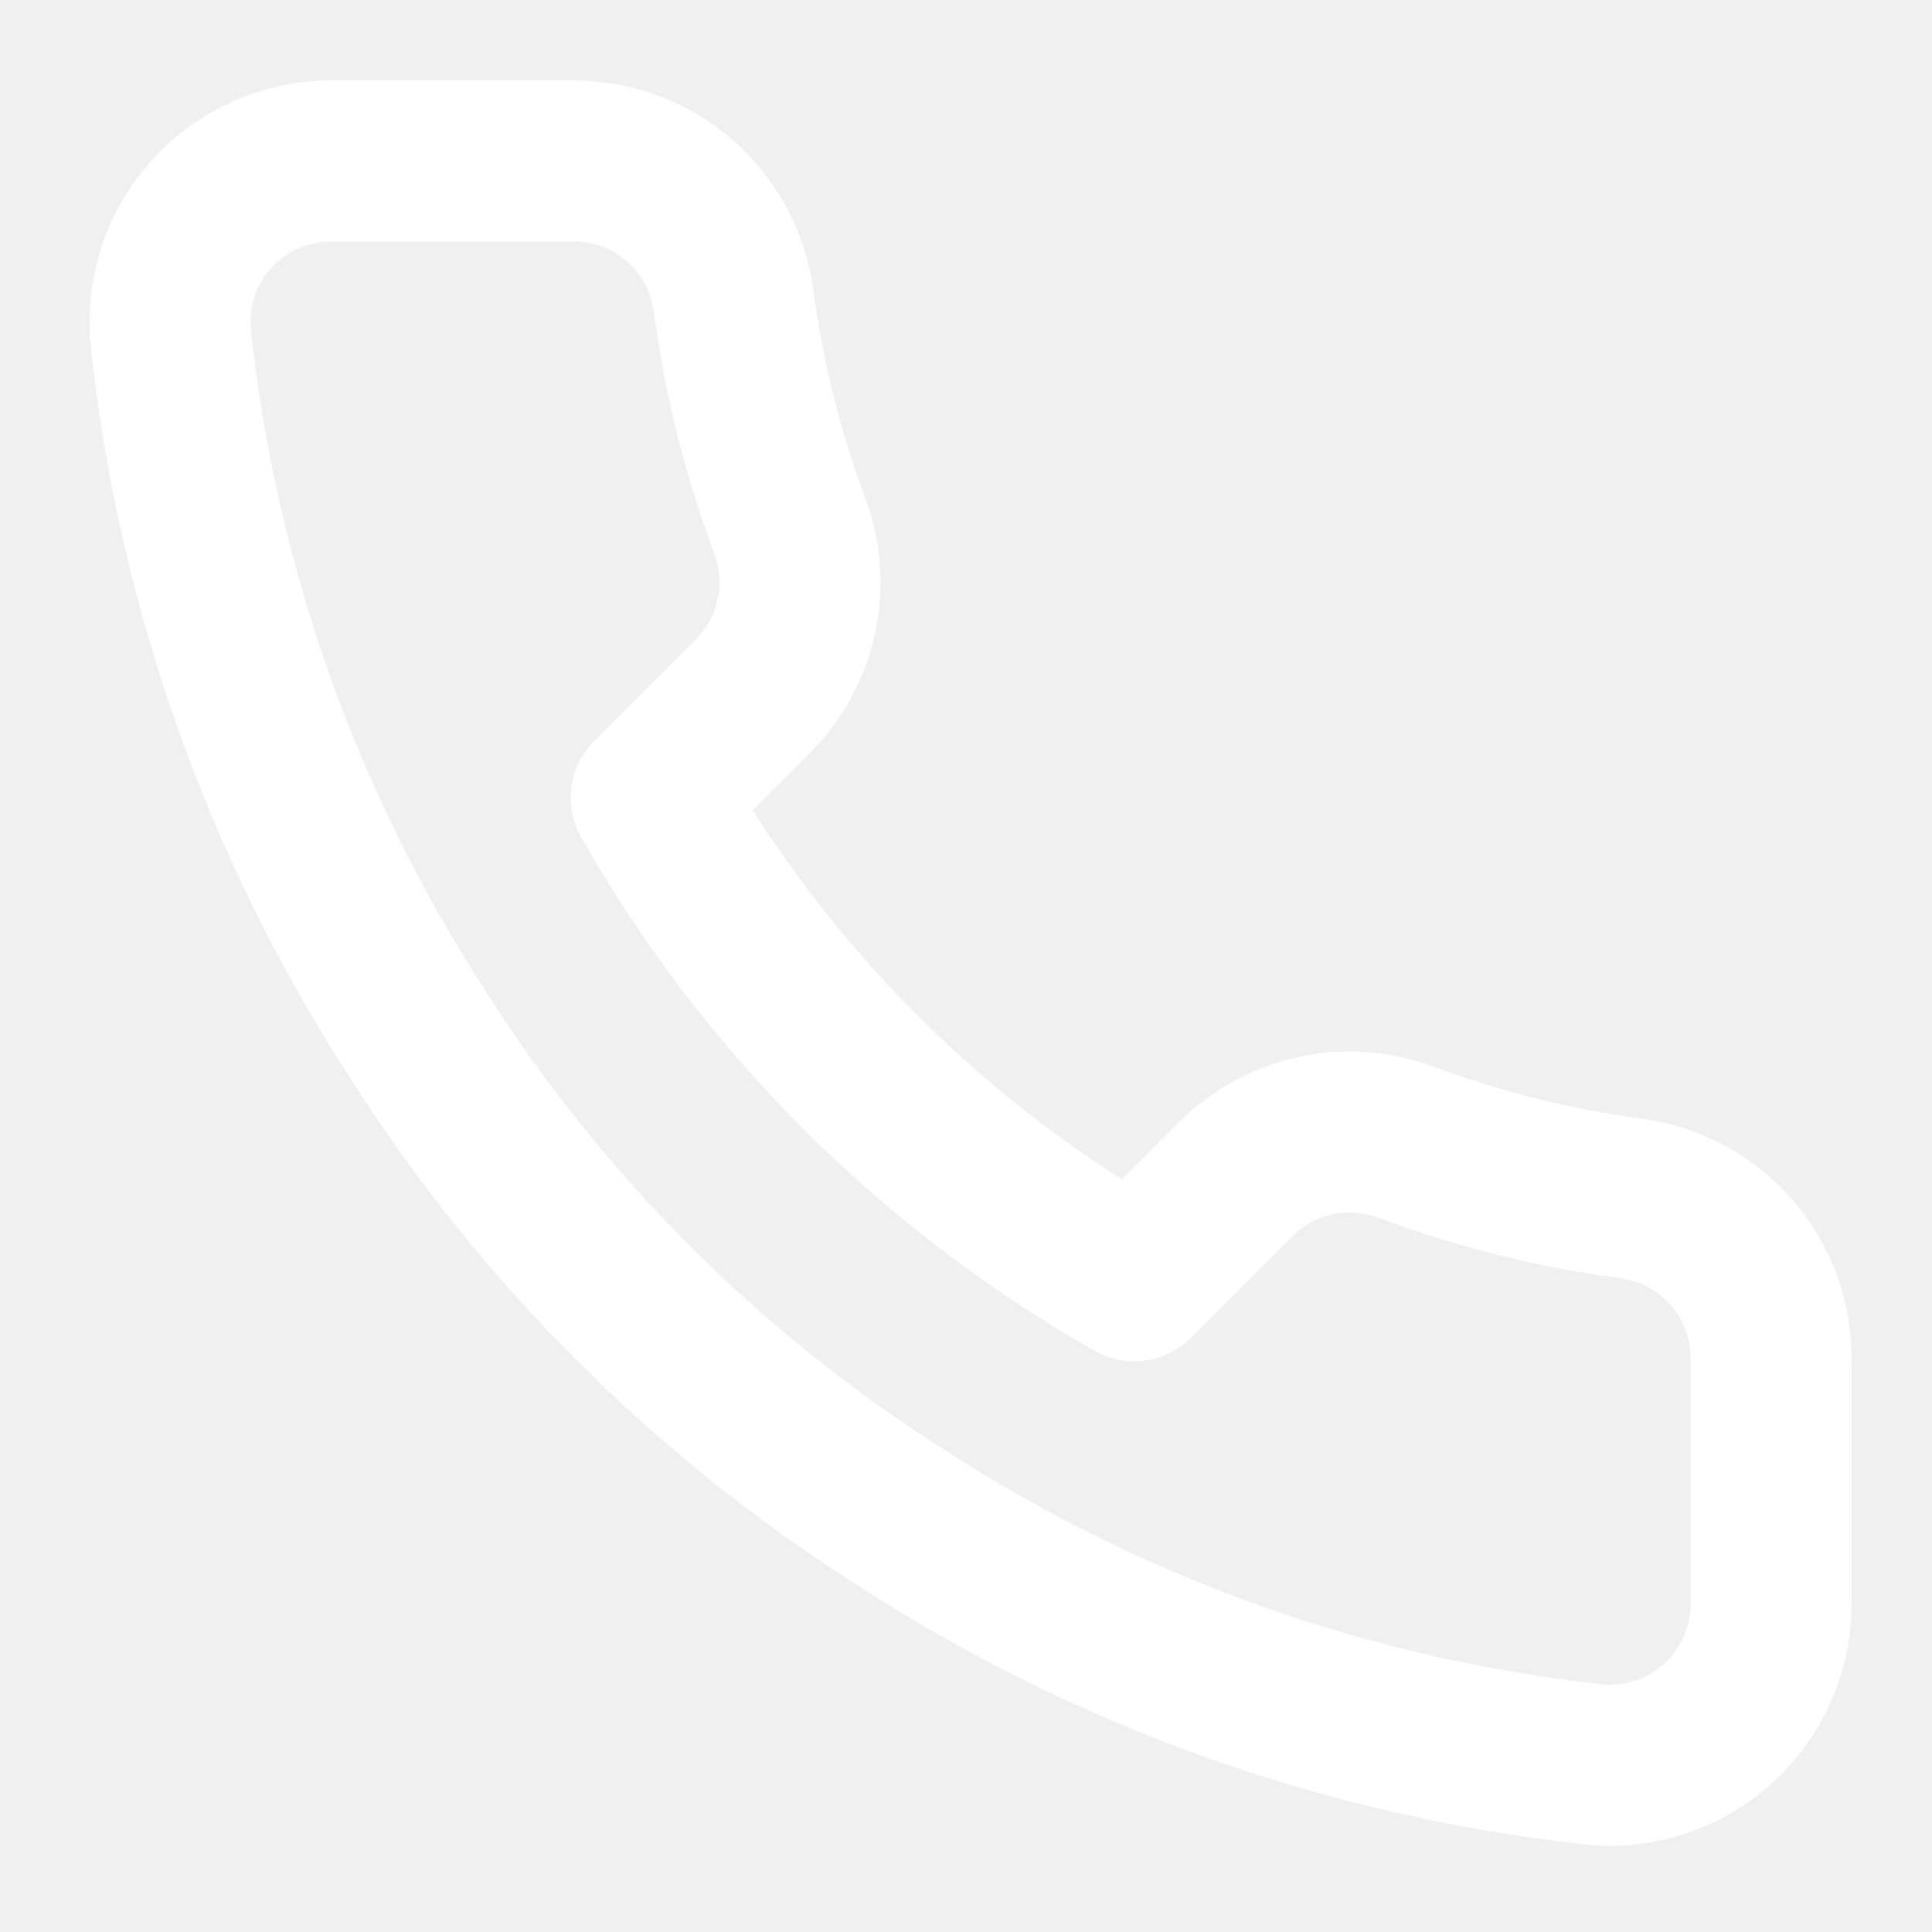
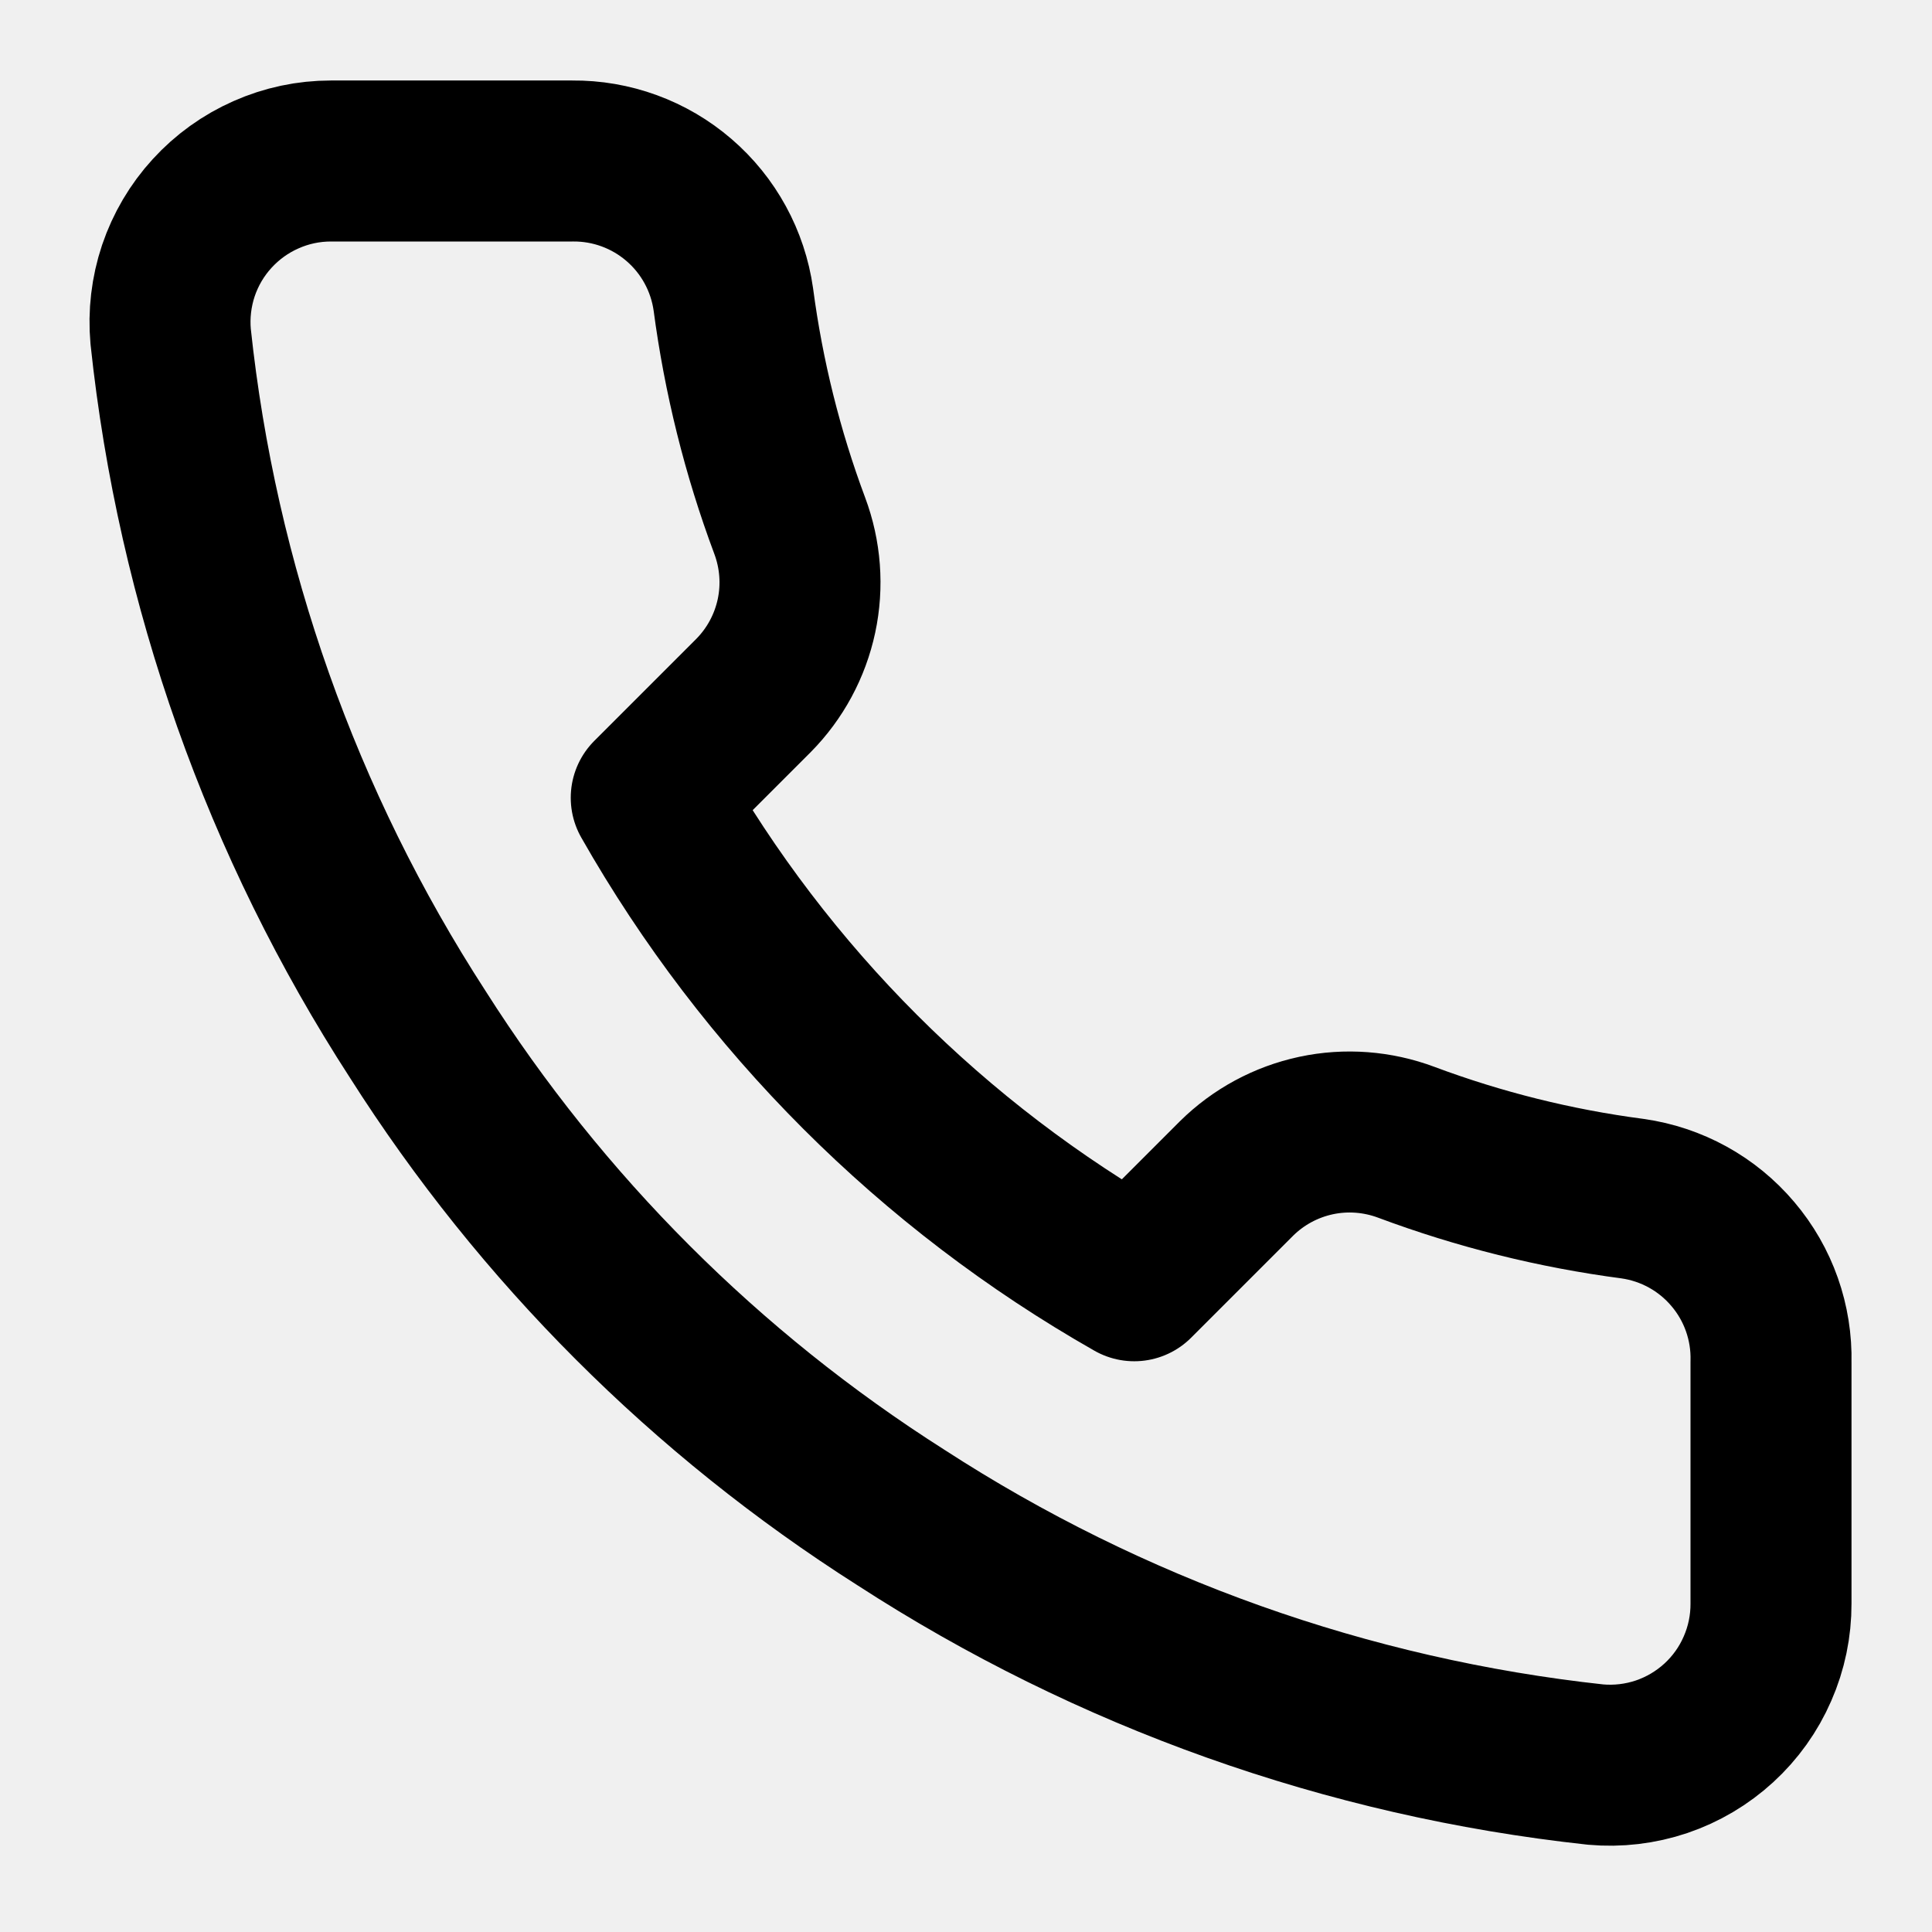
<svg xmlns="http://www.w3.org/2000/svg" width="24" height="24" viewBox="0 0 24 24" fill="none">
  <g id="Icon">
-     <path id="Vector" d="M22 16.92V19.92C22.001 20.199 21.944 20.474 21.832 20.729C21.721 20.985 21.557 21.214 21.352 21.402C21.147 21.59 20.904 21.734 20.641 21.823C20.377 21.912 20.097 21.945 19.82 21.92C16.743 21.586 13.787 20.534 11.19 18.85C8.774 17.315 6.725 15.266 5.19 12.85C3.5 10.241 2.448 7.271 2.12 4.18C2.095 3.904 2.128 3.625 2.216 3.362C2.305 3.099 2.447 2.857 2.635 2.652C2.822 2.447 3.05 2.283 3.304 2.171C3.558 2.058 3.832 2 4.11 2H7.11C7.595 1.995 8.066 2.167 8.434 2.484C8.802 2.8 9.042 3.24 9.11 3.72C9.237 4.68 9.471 5.623 9.81 6.53C9.944 6.888 9.974 7.277 9.894 7.651C9.814 8.025 9.629 8.368 9.36 8.64L8.09 9.91C9.513 12.414 11.586 14.486 14.09 15.91L15.36 14.64C15.632 14.371 15.975 14.186 16.349 14.106C16.723 14.026 17.112 14.056 17.47 14.19C18.377 14.529 19.32 14.764 20.28 14.89C20.766 14.959 21.209 15.203 21.526 15.578C21.844 15.952 22.012 16.43 22 16.92Z" stroke="#fff" stroke-width="2" stroke-linecap="round" stroke-linejoin="round" />
+     <path id="Vector" d="M22 16.92V19.92C22.001 20.199 21.944 20.474 21.832 20.729C21.721 20.985 21.557 21.214 21.352 21.402C21.147 21.59 20.904 21.734 20.641 21.823C20.377 21.912 20.097 21.945 19.82 21.92C16.743 21.586 13.787 20.534 11.19 18.85C8.774 17.315 6.725 15.266 5.19 12.85C3.5 10.241 2.448 7.271 2.12 4.18C2.095 3.904 2.128 3.625 2.216 3.362C2.305 3.099 2.447 2.857 2.635 2.652C2.822 2.447 3.05 2.283 3.304 2.171C3.558 2.058 3.832 2 4.11 2H7.11C7.595 1.995 8.066 2.167 8.434 2.484C8.802 2.8 9.042 3.24 9.11 3.72C9.237 4.68 9.471 5.623 9.81 6.53C9.944 6.888 9.974 7.277 9.894 7.651C9.814 8.025 9.629 8.368 9.36 8.64L8.09 9.91C9.513 12.414 11.586 14.486 14.09 15.91L15.36 14.64C15.632 14.371 15.975 14.186 16.349 14.106C16.723 14.026 17.112 14.056 17.47 14.19C18.377 14.529 19.32 14.764 20.28 14.89C20.766 14.959 21.209 15.203 21.526 15.578C21.844 15.952 22.012 16.43 22 16.92Z" stroke="currentColor" stroke-width="2" stroke-linecap="round" stroke-linejoin="round" />
  </g>
</svg>
